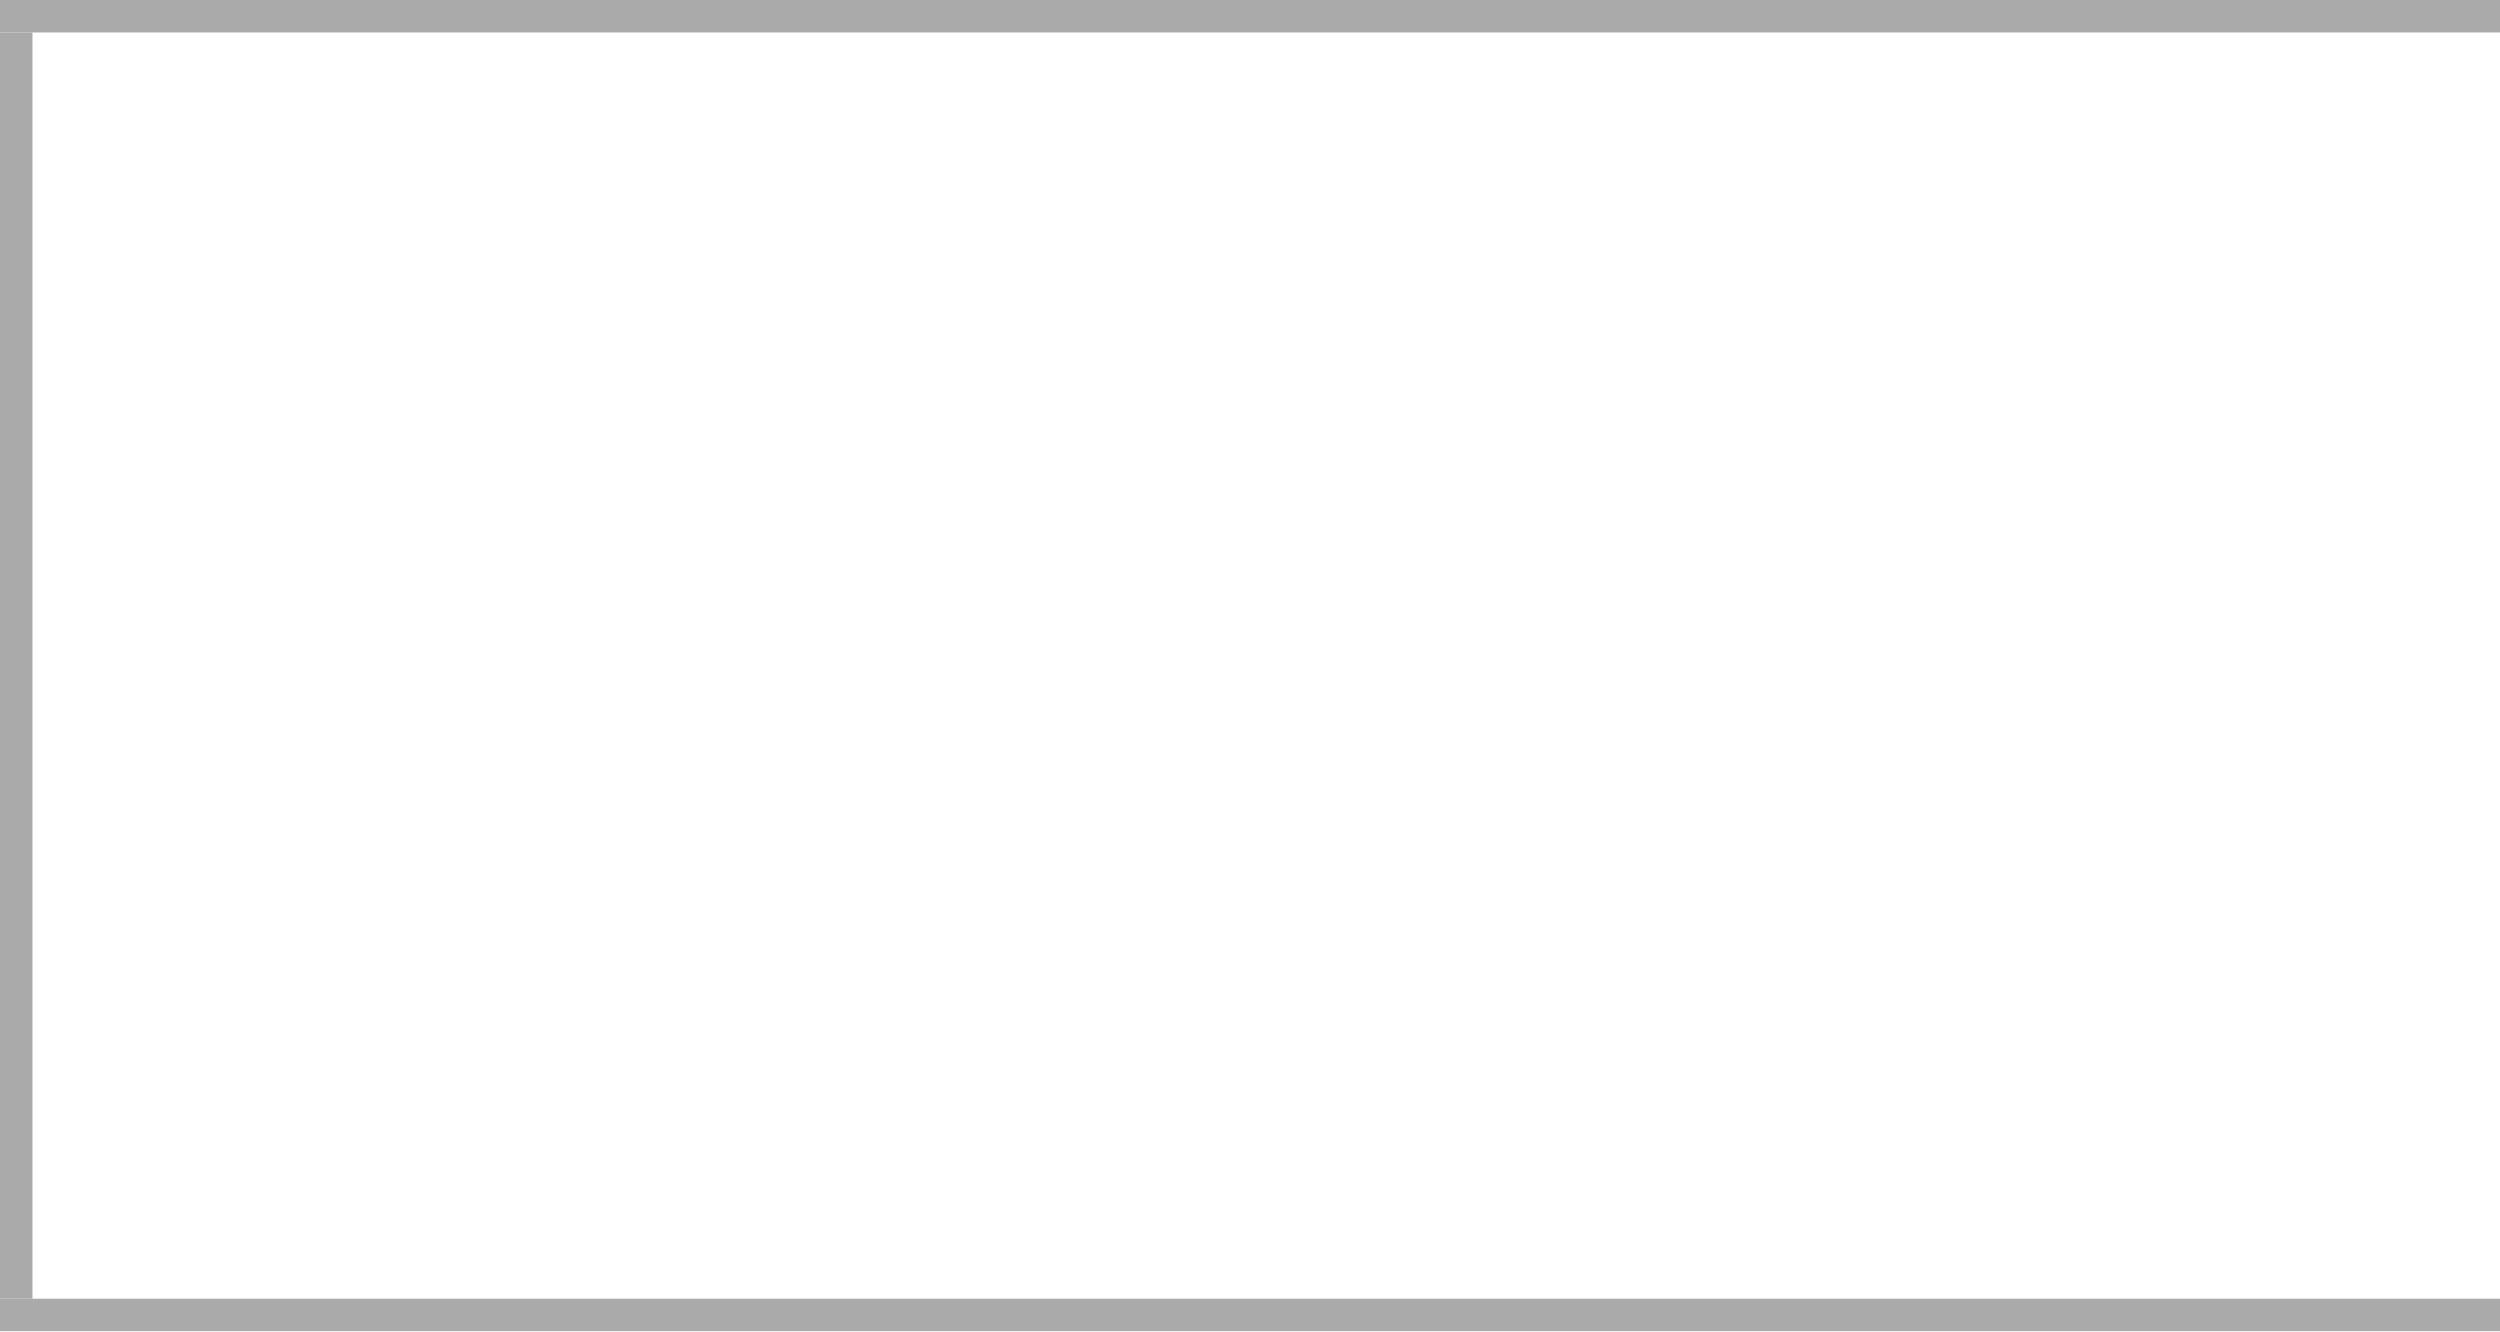
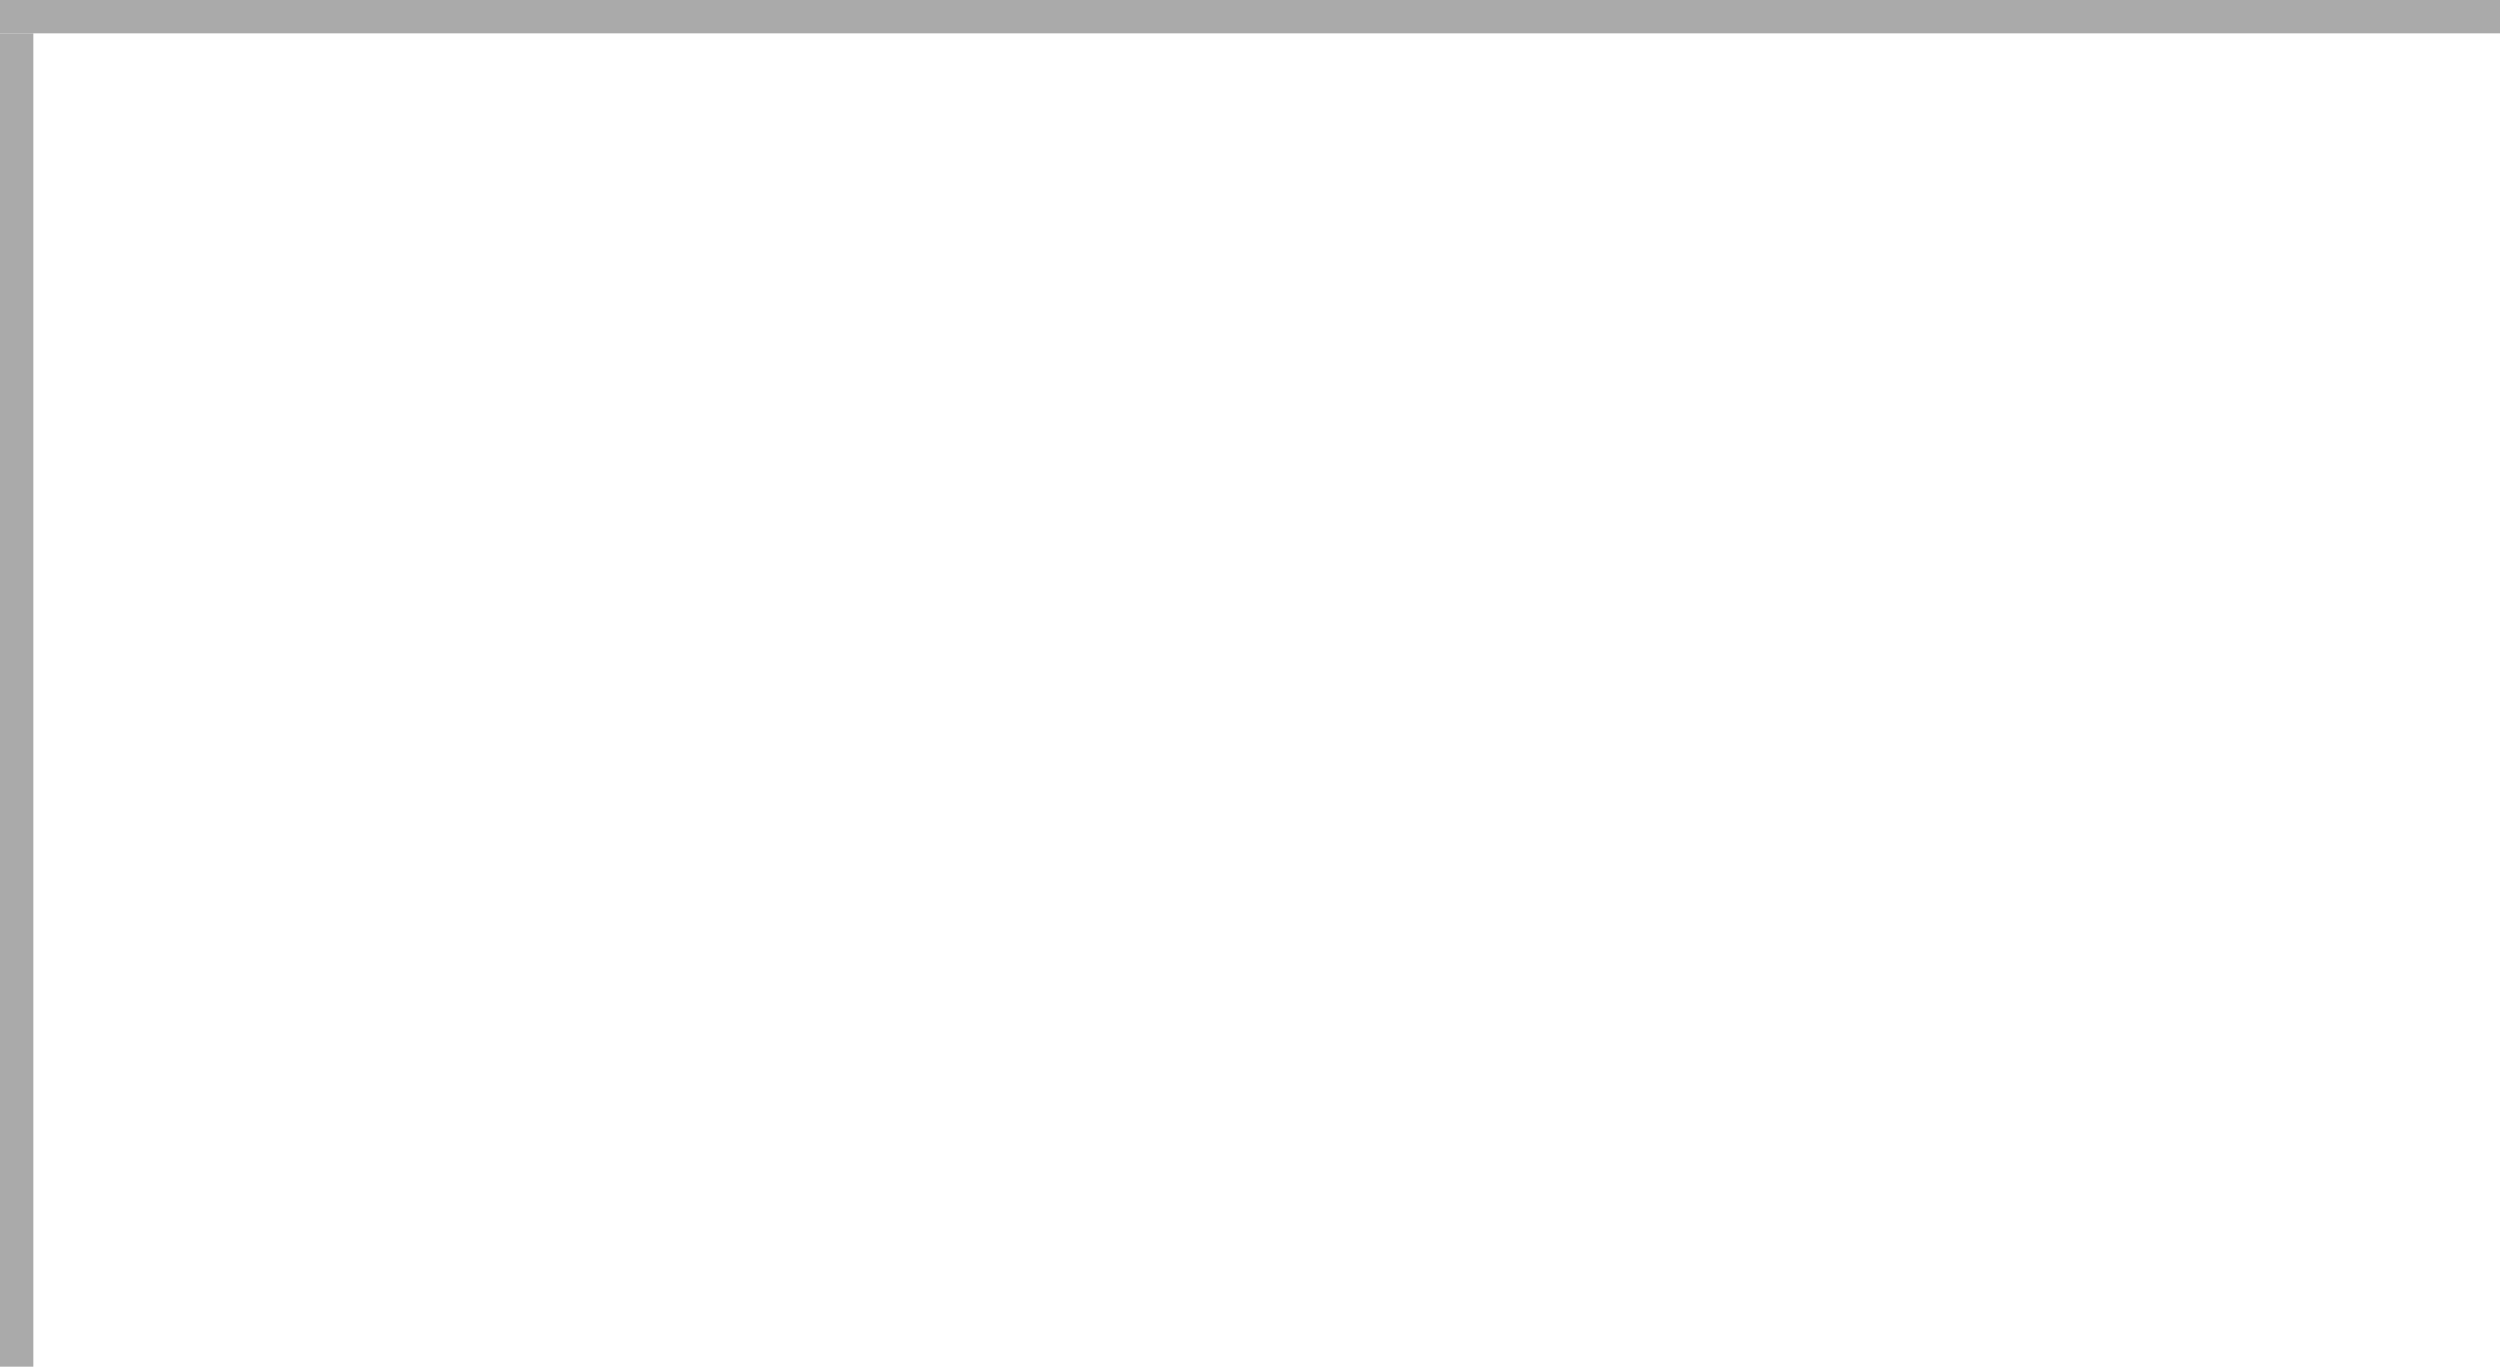
- <svg xmlns="http://www.w3.org/2000/svg" version="1.1" width="77px" height="41px" viewBox="361 82 77 41">
-   <path d="M 1 1  L 77 1  L 77 40  L 1 40  L 1 1  Z " fill-rule="nonzero" fill="rgba(255, 255, 255, 1)" stroke="none" transform="matrix(1 0 0 1 361 82 )" class="fill" />
-   <path d="M 0.5 1  L 0.5 40  " stroke-width="1" stroke-dasharray="0" stroke="rgba(170, 170, 170, 1)" fill="none" transform="matrix(1 0 0 1 361 82 )" class="stroke" />
-   <path d="M 0 0.5  L 77 0.5  " stroke-width="1" stroke-dasharray="0" stroke="rgba(170, 170, 170, 1)" fill="none" transform="matrix(1 0 0 1 361 82 )" class="stroke" />
-   <path d="M 0 40.5  L 77 40.5  " stroke-width="1" stroke-dasharray="0" stroke="rgba(170, 170, 170, 1)" fill="none" transform="matrix(1 0 0 1 361 82 )" class="stroke" />
+ <svg xmlns="http://www.w3.org/2000/svg" version="1.1" width="75px" height="41px" viewBox="86 82 75 41">
+   <path d="M 1 1  L 75 1  L 75 41  L 1 41  L 1 1  Z " fill-rule="nonzero" fill="rgba(255, 255, 255, 1)" stroke="none" transform="matrix(1 0 0 1 86 82 )" class="fill" />
+   <path d="M 0.5 1  L 0.5 41  " stroke-width="1" stroke-dasharray="0" stroke="rgba(170, 170, 170, 1)" fill="none" transform="matrix(1 0 0 1 86 82 )" class="stroke" />
+   <path d="M 0 0.5  L 75 0.5  " stroke-width="1" stroke-dasharray="0" stroke="rgba(170, 170, 170, 1)" fill="none" transform="matrix(1 0 0 1 86 82 )" class="stroke" />
</svg>
